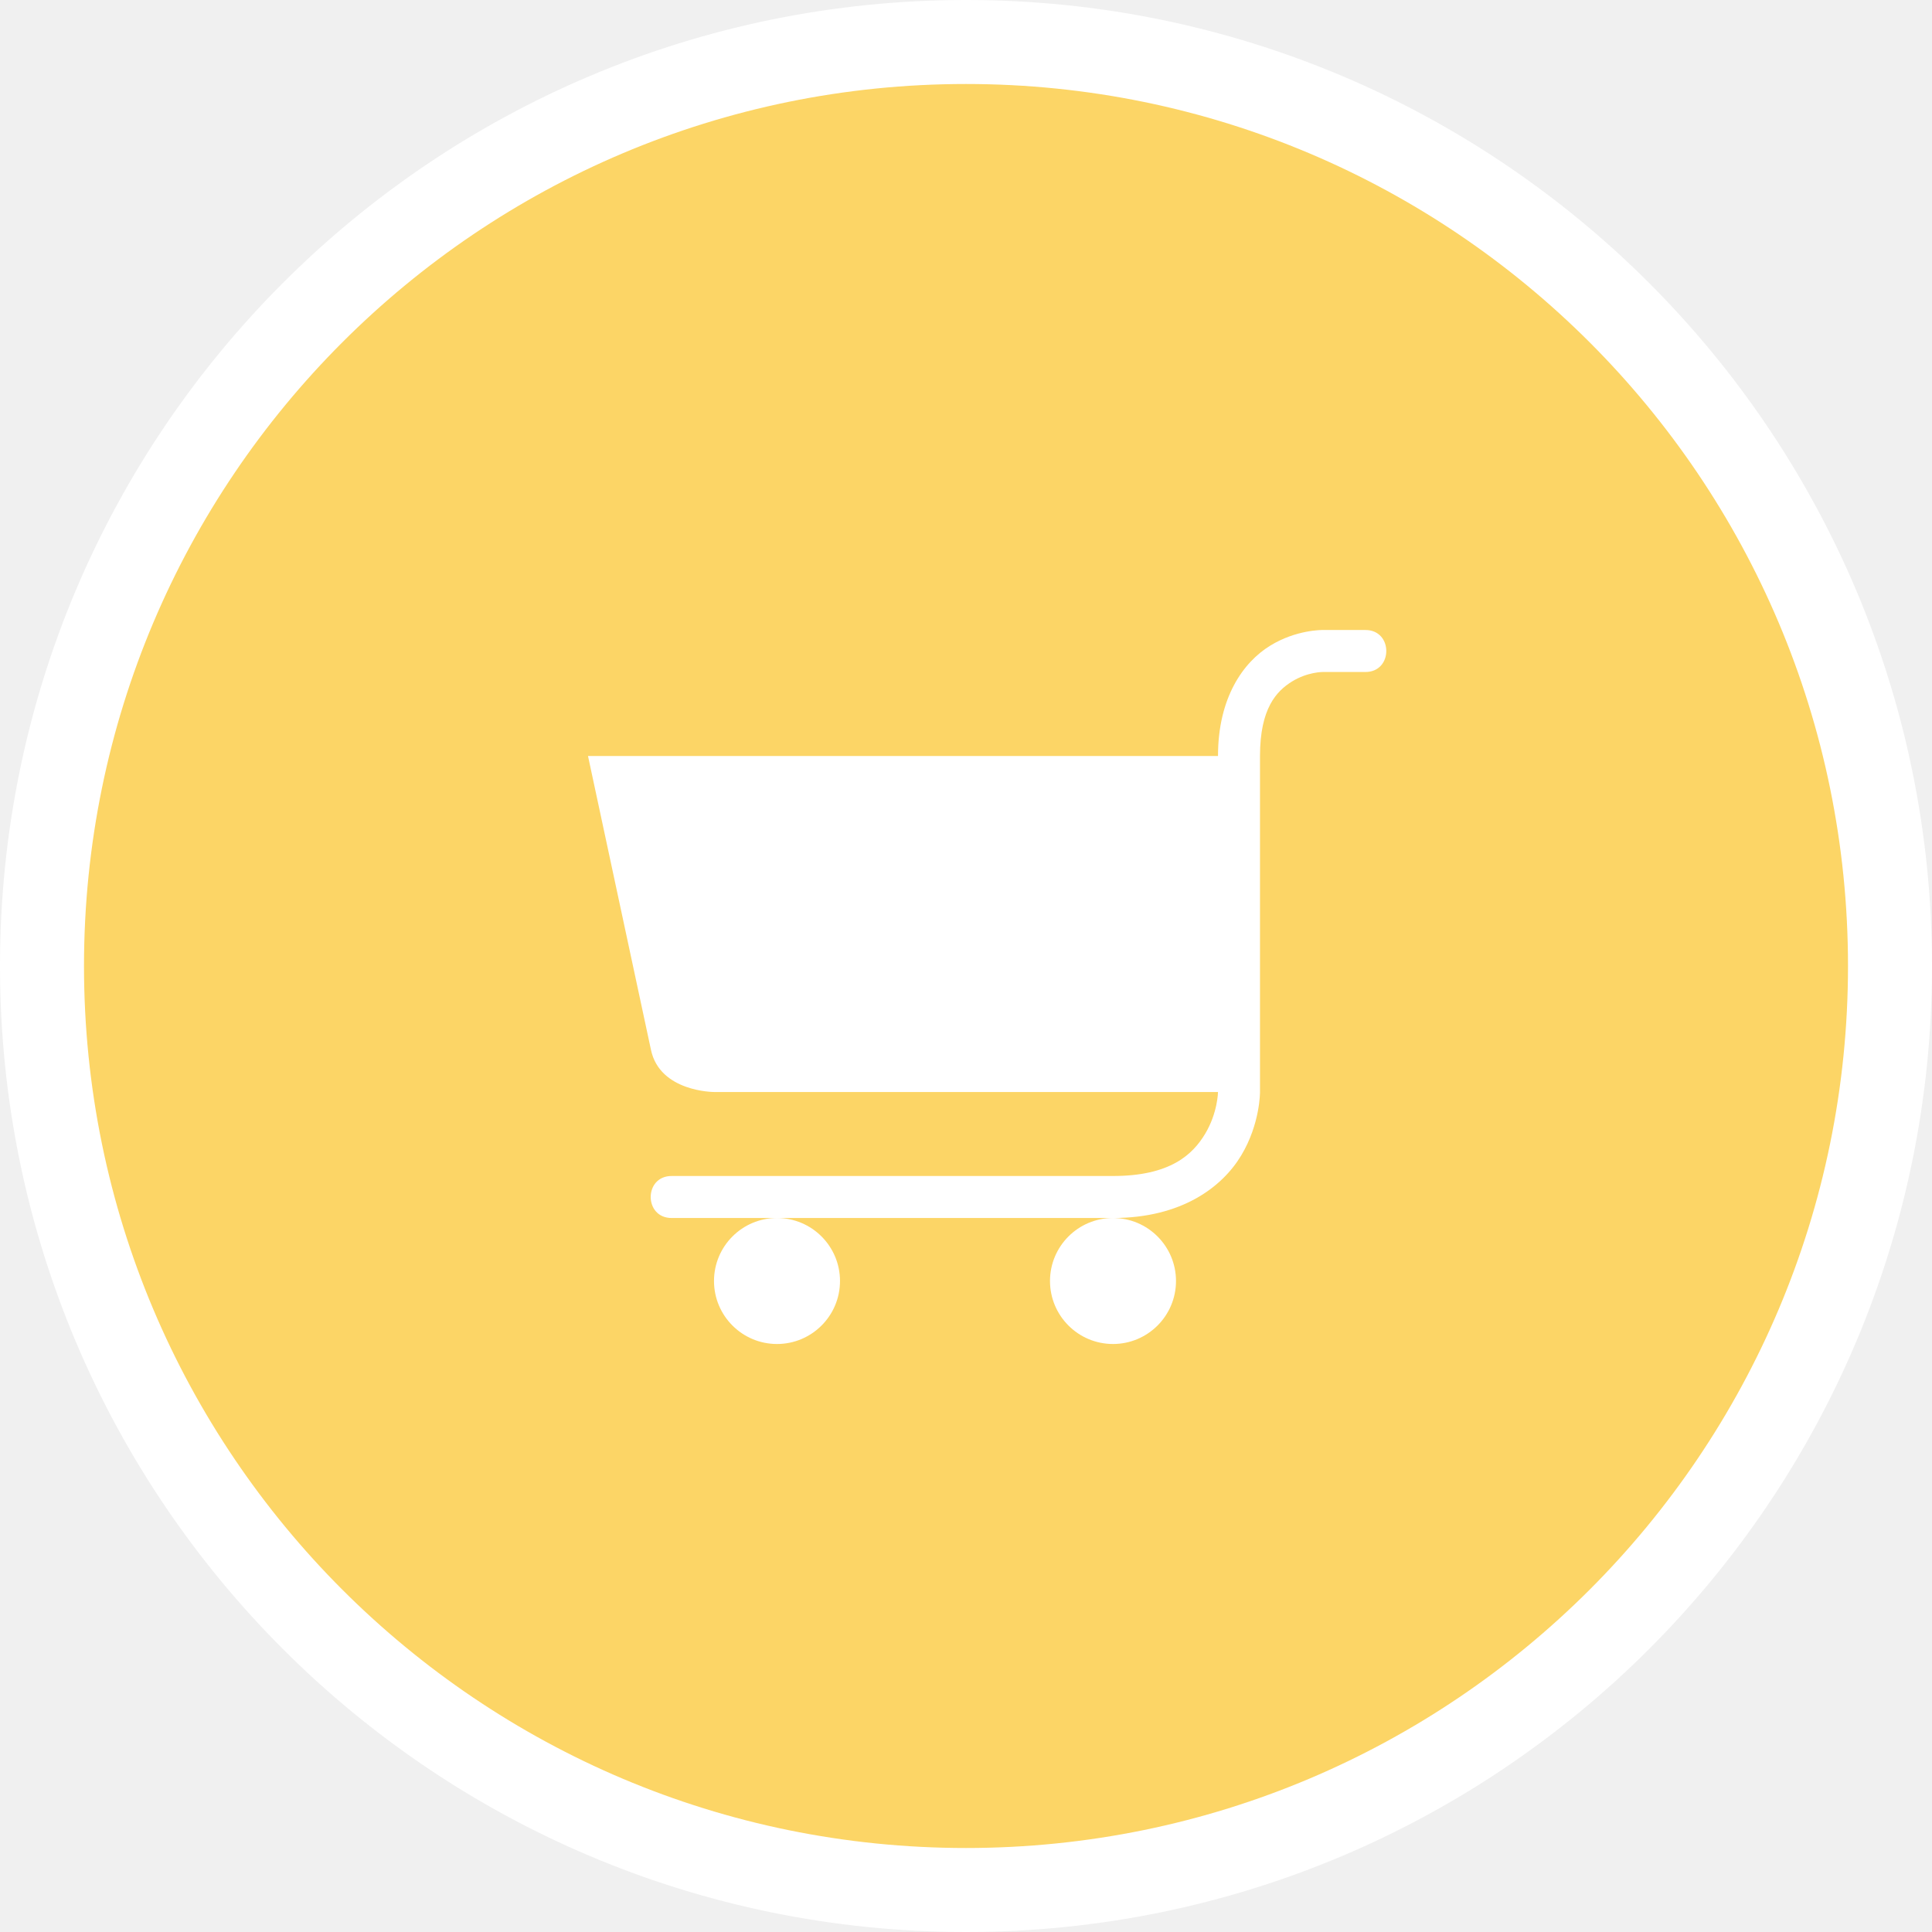
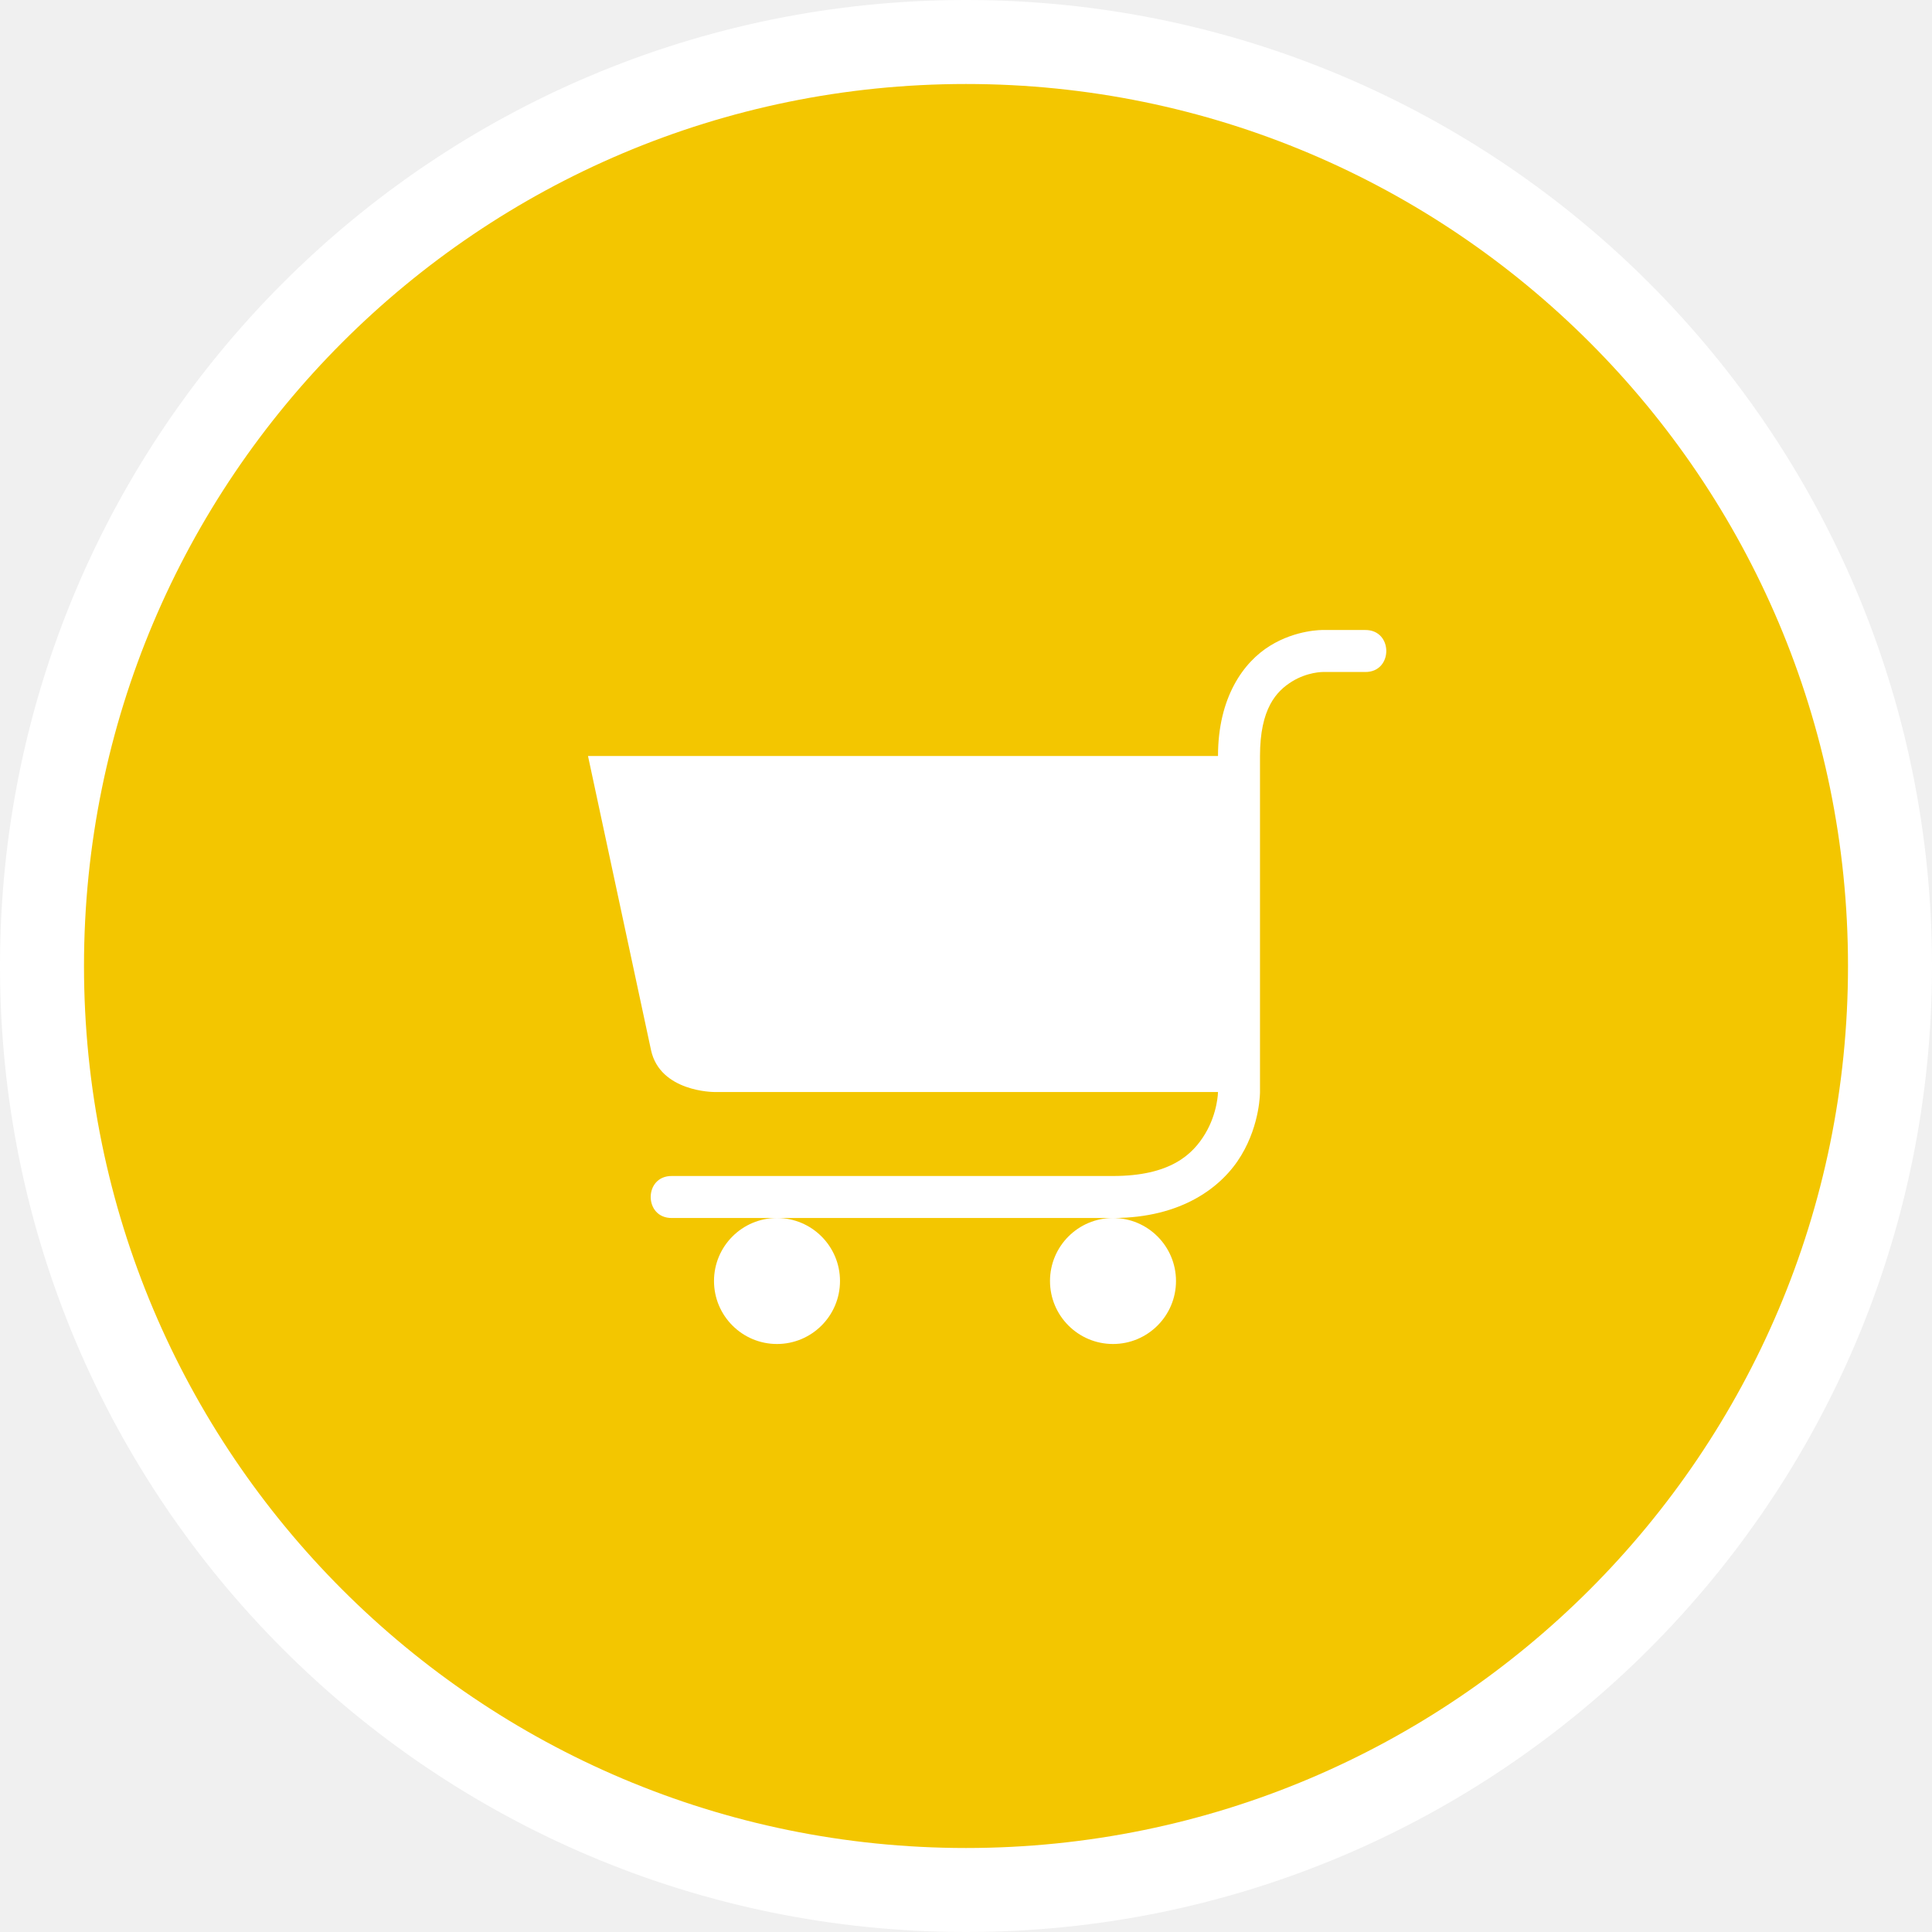
<svg xmlns="http://www.w3.org/2000/svg" viewBox="0 0 23 23" height="23" width="23">
  <rect fill="none" x="0" y="0" width="23" height="23" />
  <rect x="1" y="1" rx="10.5" ry="10.5" width="21" height="21" stroke="#ffffff" style="stroke-linejoin:round;stroke-miterlimit:4;" fill="#ffffff" stroke-width="2" />
-   <rect x="1" y="1" width="21" height="21" rx="10.5" ry="10.5" fill="#fcd566" />
+   <rect x="1" y="1" width="21" height="21" rx="10.5" ry="10.5" fill="#F3C600" />
  <path fill="#ffffff" transform="translate(6 6)" d="M9.75,1.5C9.746,1.5,9.432,1.494,9.119,1.688C8.804,1.882,8.5,2.301,8.5,3H8.254H1l0.75,3.5  C1.857,7,2.5,7,2.5,7h6c0,0-0.003,0.247-0.152,0.496S7.931,8,7.25,8H2C1.662,7.995,1.662,8.505,2,8.5h1.25h4  c0.819,0,1.302-0.37,1.527-0.746C9.003,7.378,9,7,9,7V3c0-0.567,0.196-0.772,0.381-0.887  C9.566,1.999,9.746,2,9.746,2C9.747,2,9.749,2,9.75,2h0.5c0.338,0.005,0.338-0.505,0-0.5H9.754H9.75z M7.25,8.5  C6.836,8.5,6.5,8.836,6.5,9.25S6.836,10,7.25,10S8,9.664,8,9.25S7.664,8.5,7.25,8.5z M3.25,8.5C2.836,8.5,2.5,8.836,2.5,9.25  S2.836,10,3.25,10S4,9.664,4,9.25S3.664,8.5,3.25,8.5z" />
</svg>
